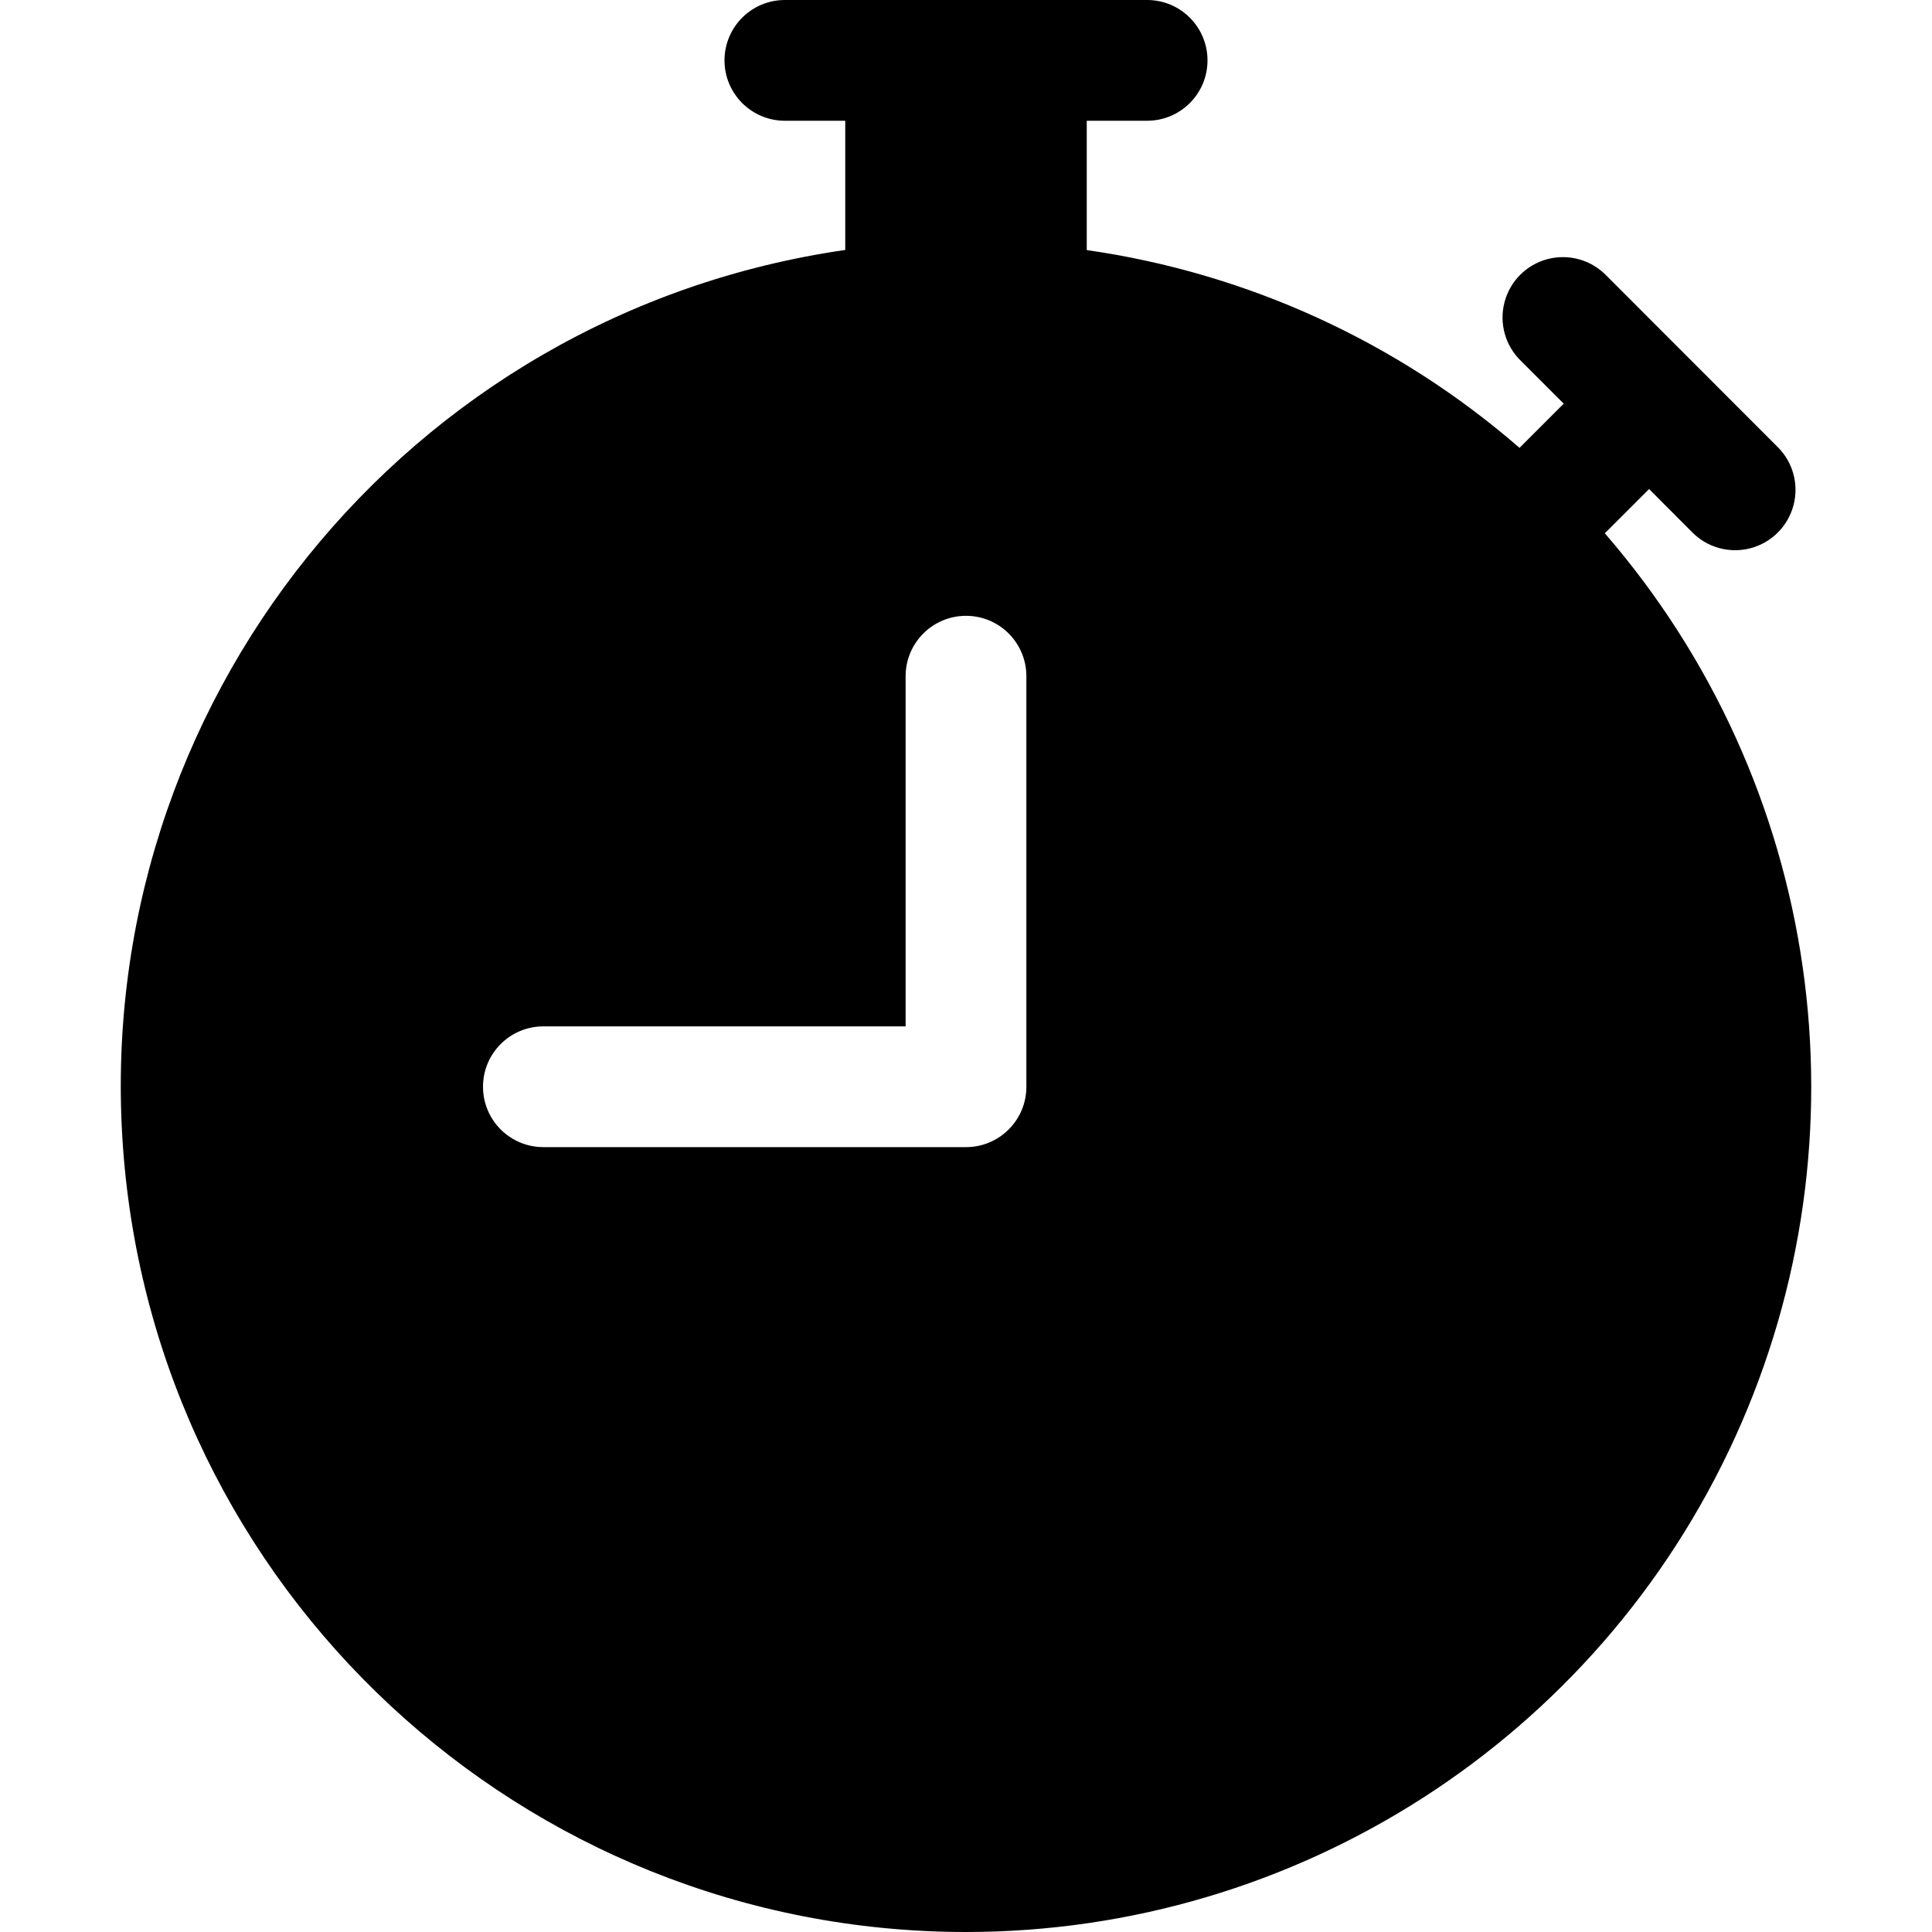
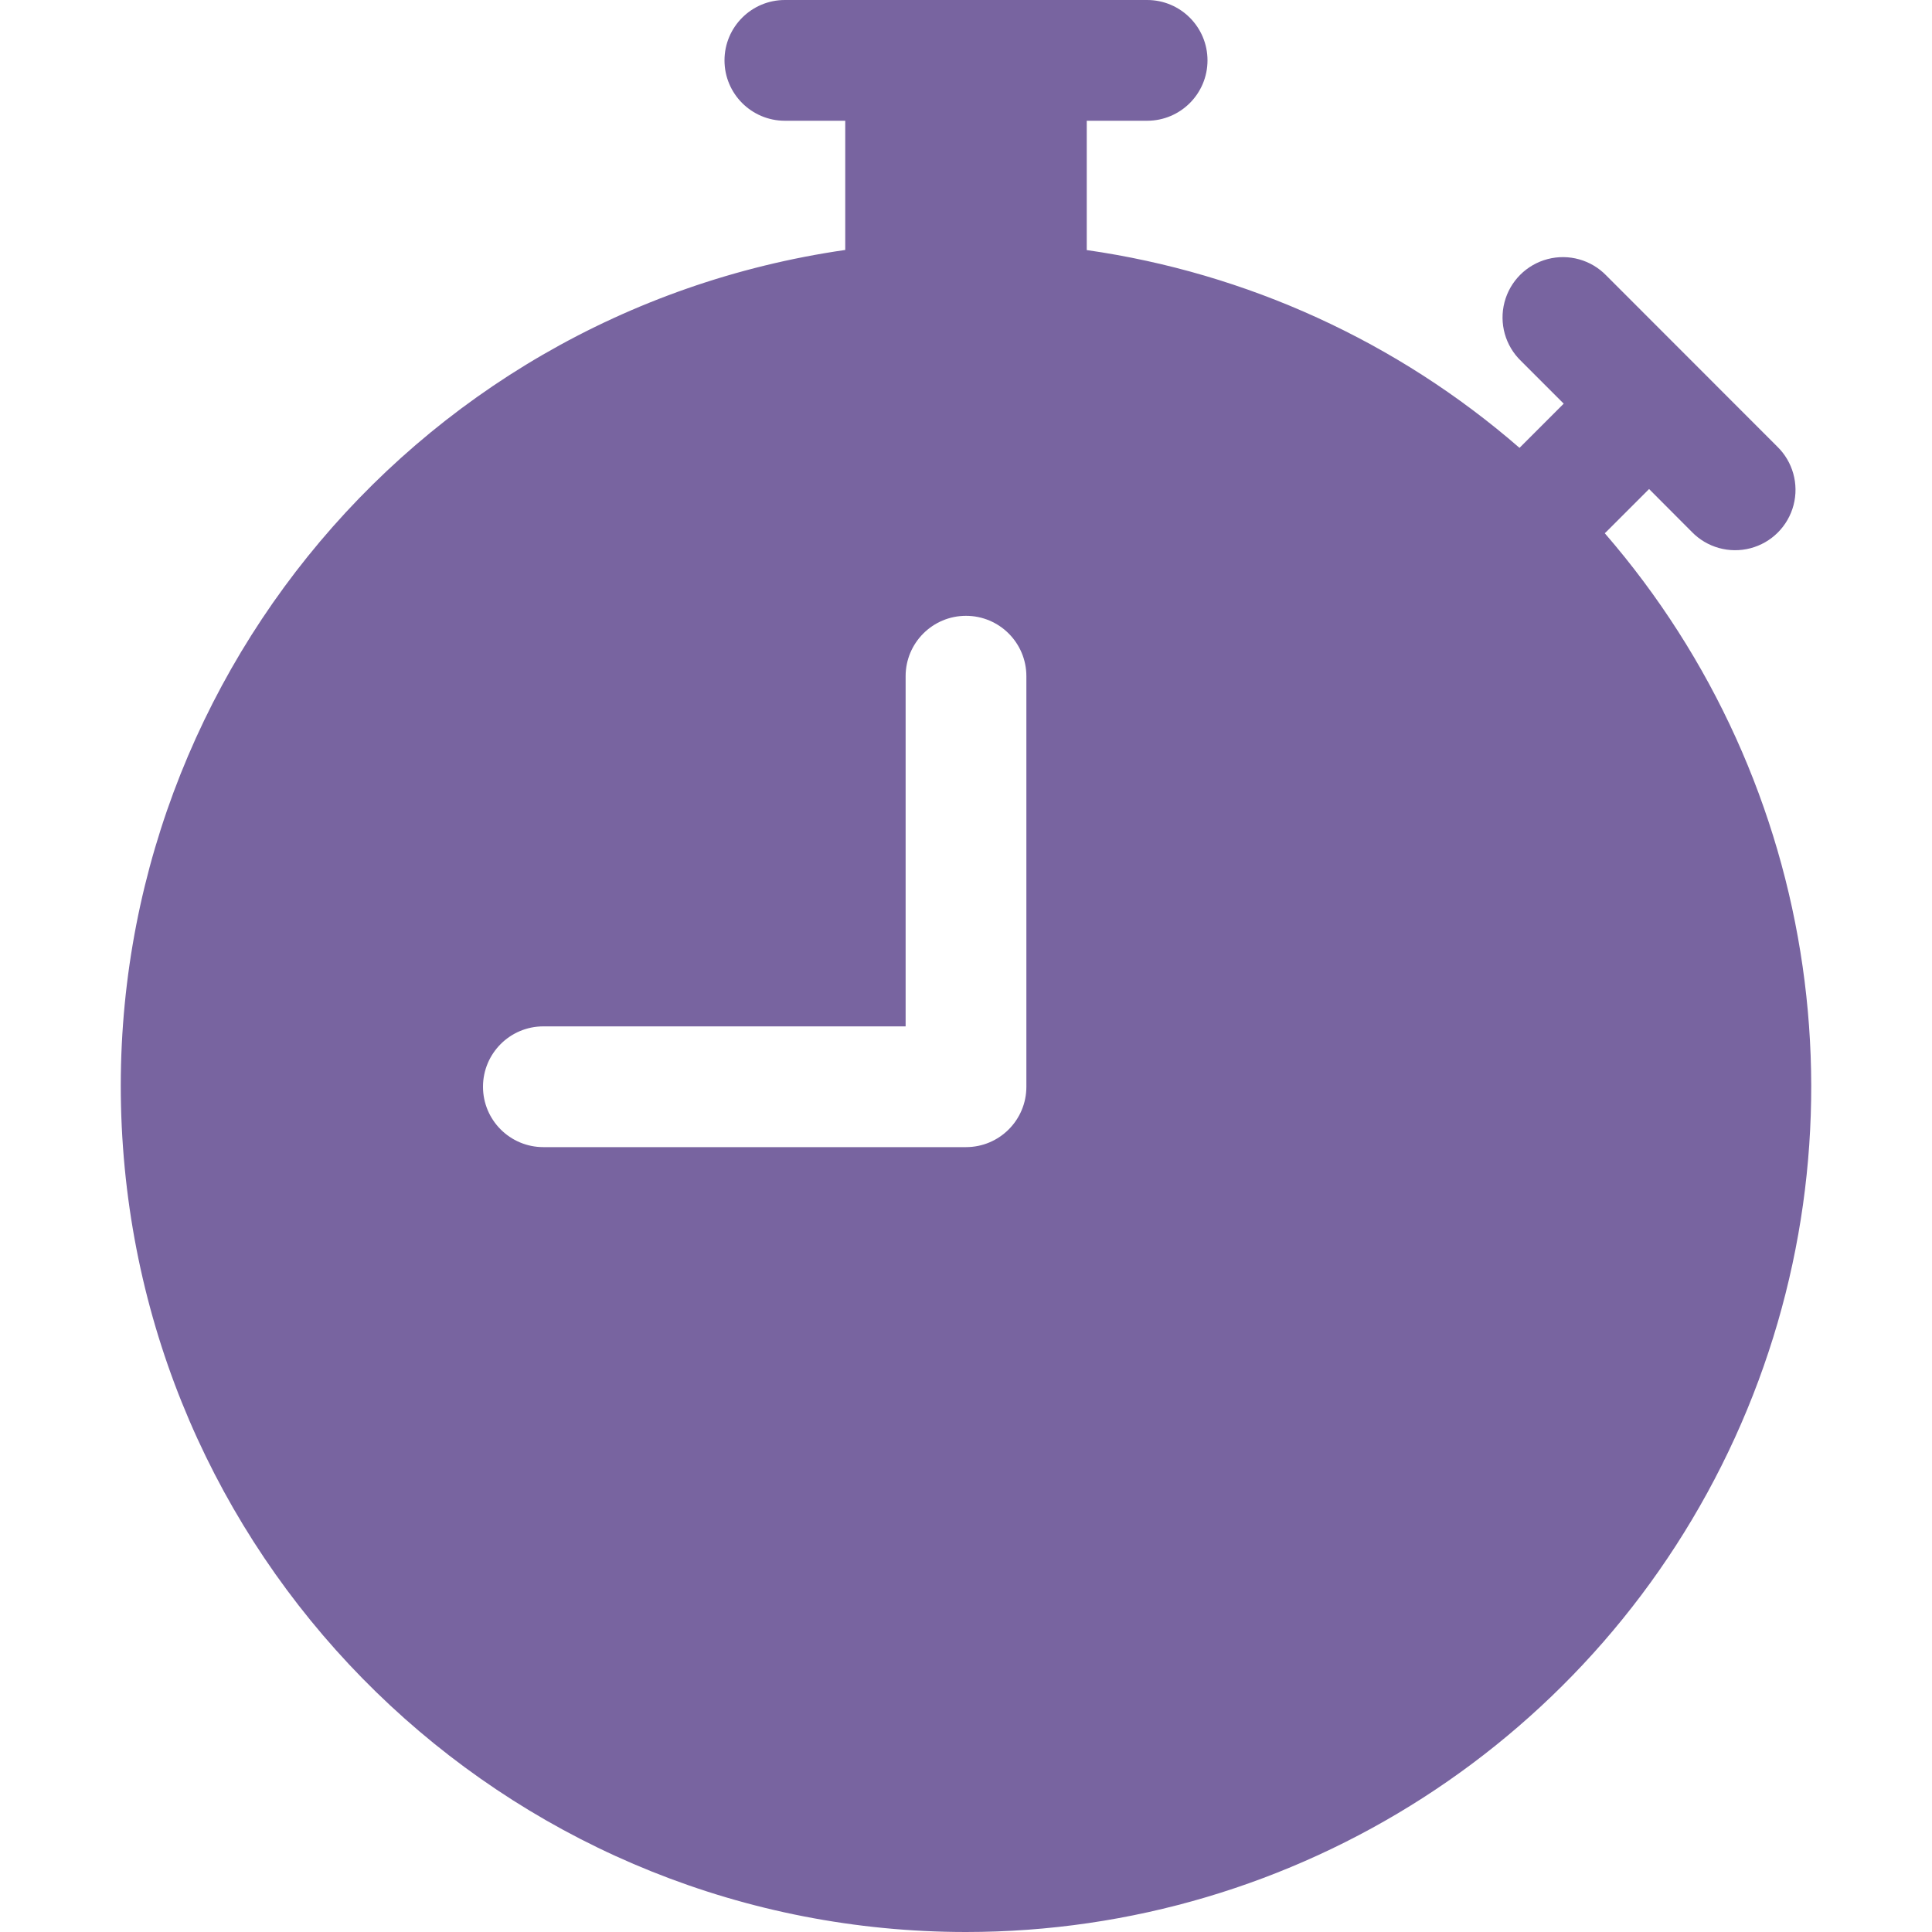
- <svg xmlns="http://www.w3.org/2000/svg" width="16" height="16" fill="currentColor" class="bi bi-stopwatch-fill" viewBox="0 0 16 16">
+ <svg xmlns="http://www.w3.org/2000/svg" width="16" height="16" fill="#7864a0" class="bi bi-stopwatch-fill" viewBox="0 0 16 16">
  <path d="M6.5 0a.5.5 0 0 0 0 1H7v1.07A7.001 7.001 0 0 0 8 16a7 7 0 0 0 5.29-11.584l.013-.012.354-.354.353.354a.5.5 0 1 0 .707-.707l-1.414-1.415a.5.5 0 1 0-.707.707l.354.354-.354.354-.012.012A6.97 6.97 0 0 0 9 2.071V1h.5a.5.5 0 0 0 0-1zm2 5.6V9a.5.5 0 0 1-.5.5H4.5a.5.5 0 0 1 0-1h3V5.6a.5.5 0 1 1 1 0" />
</svg>
